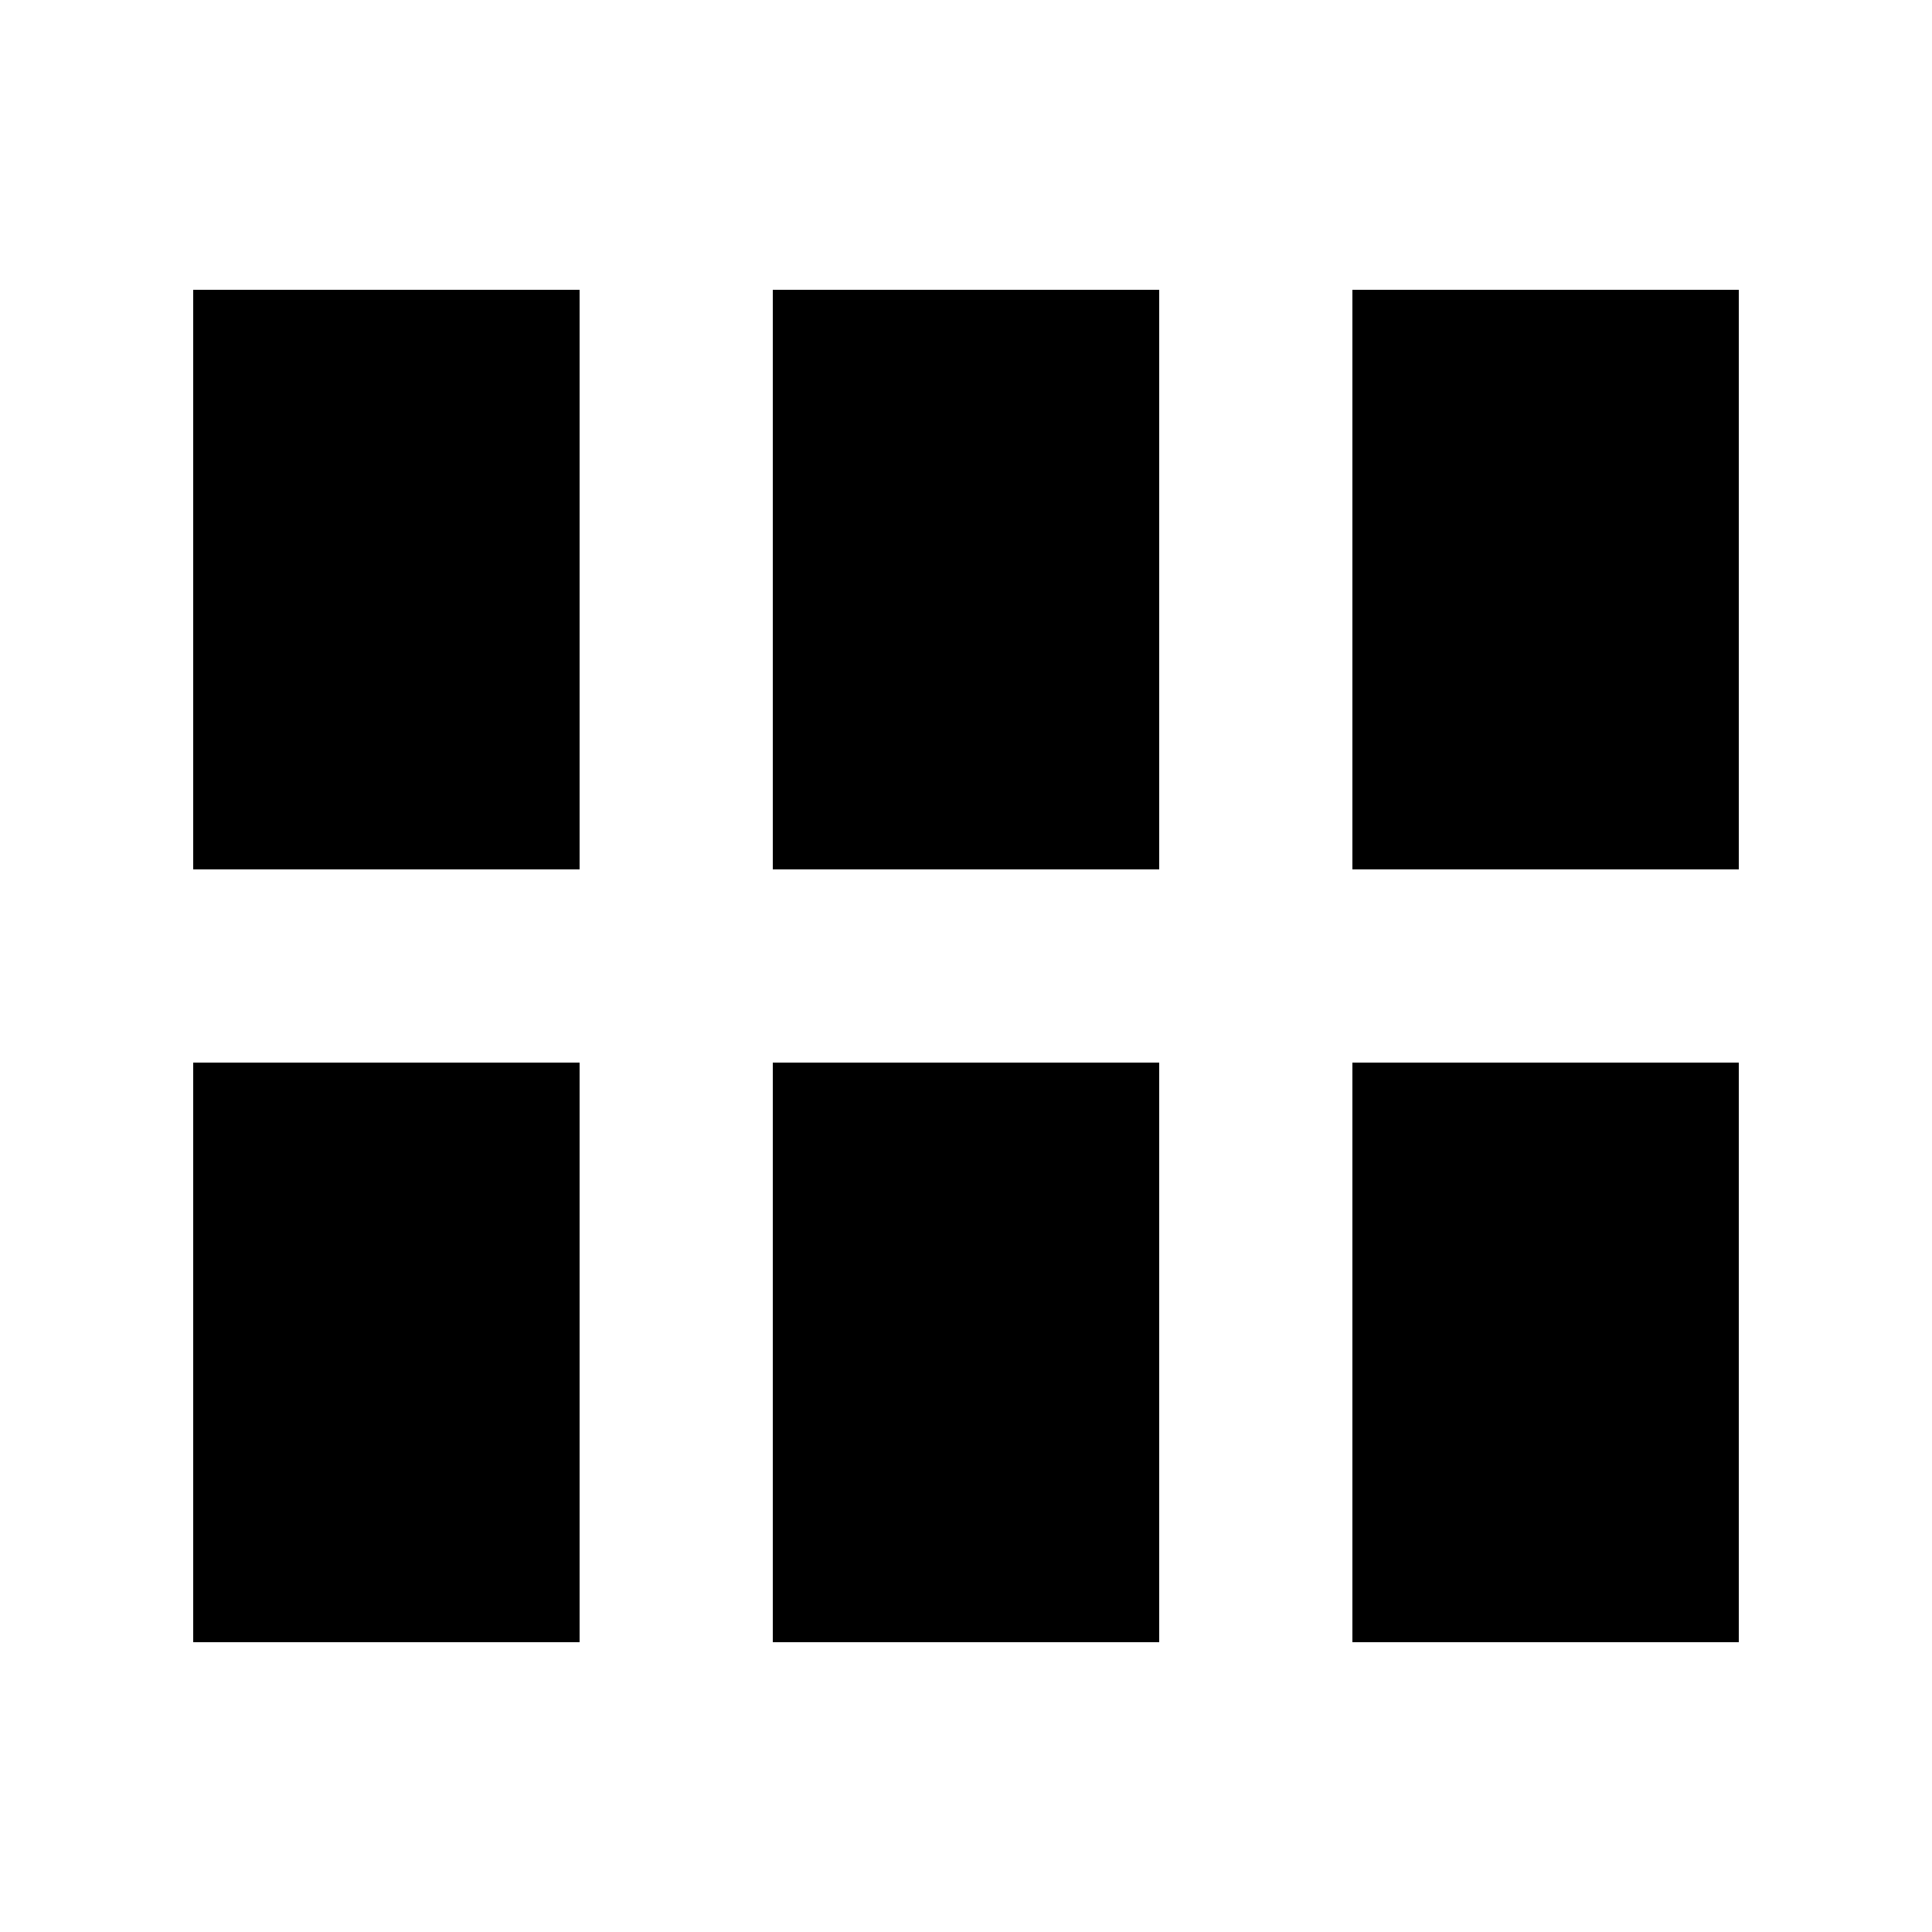
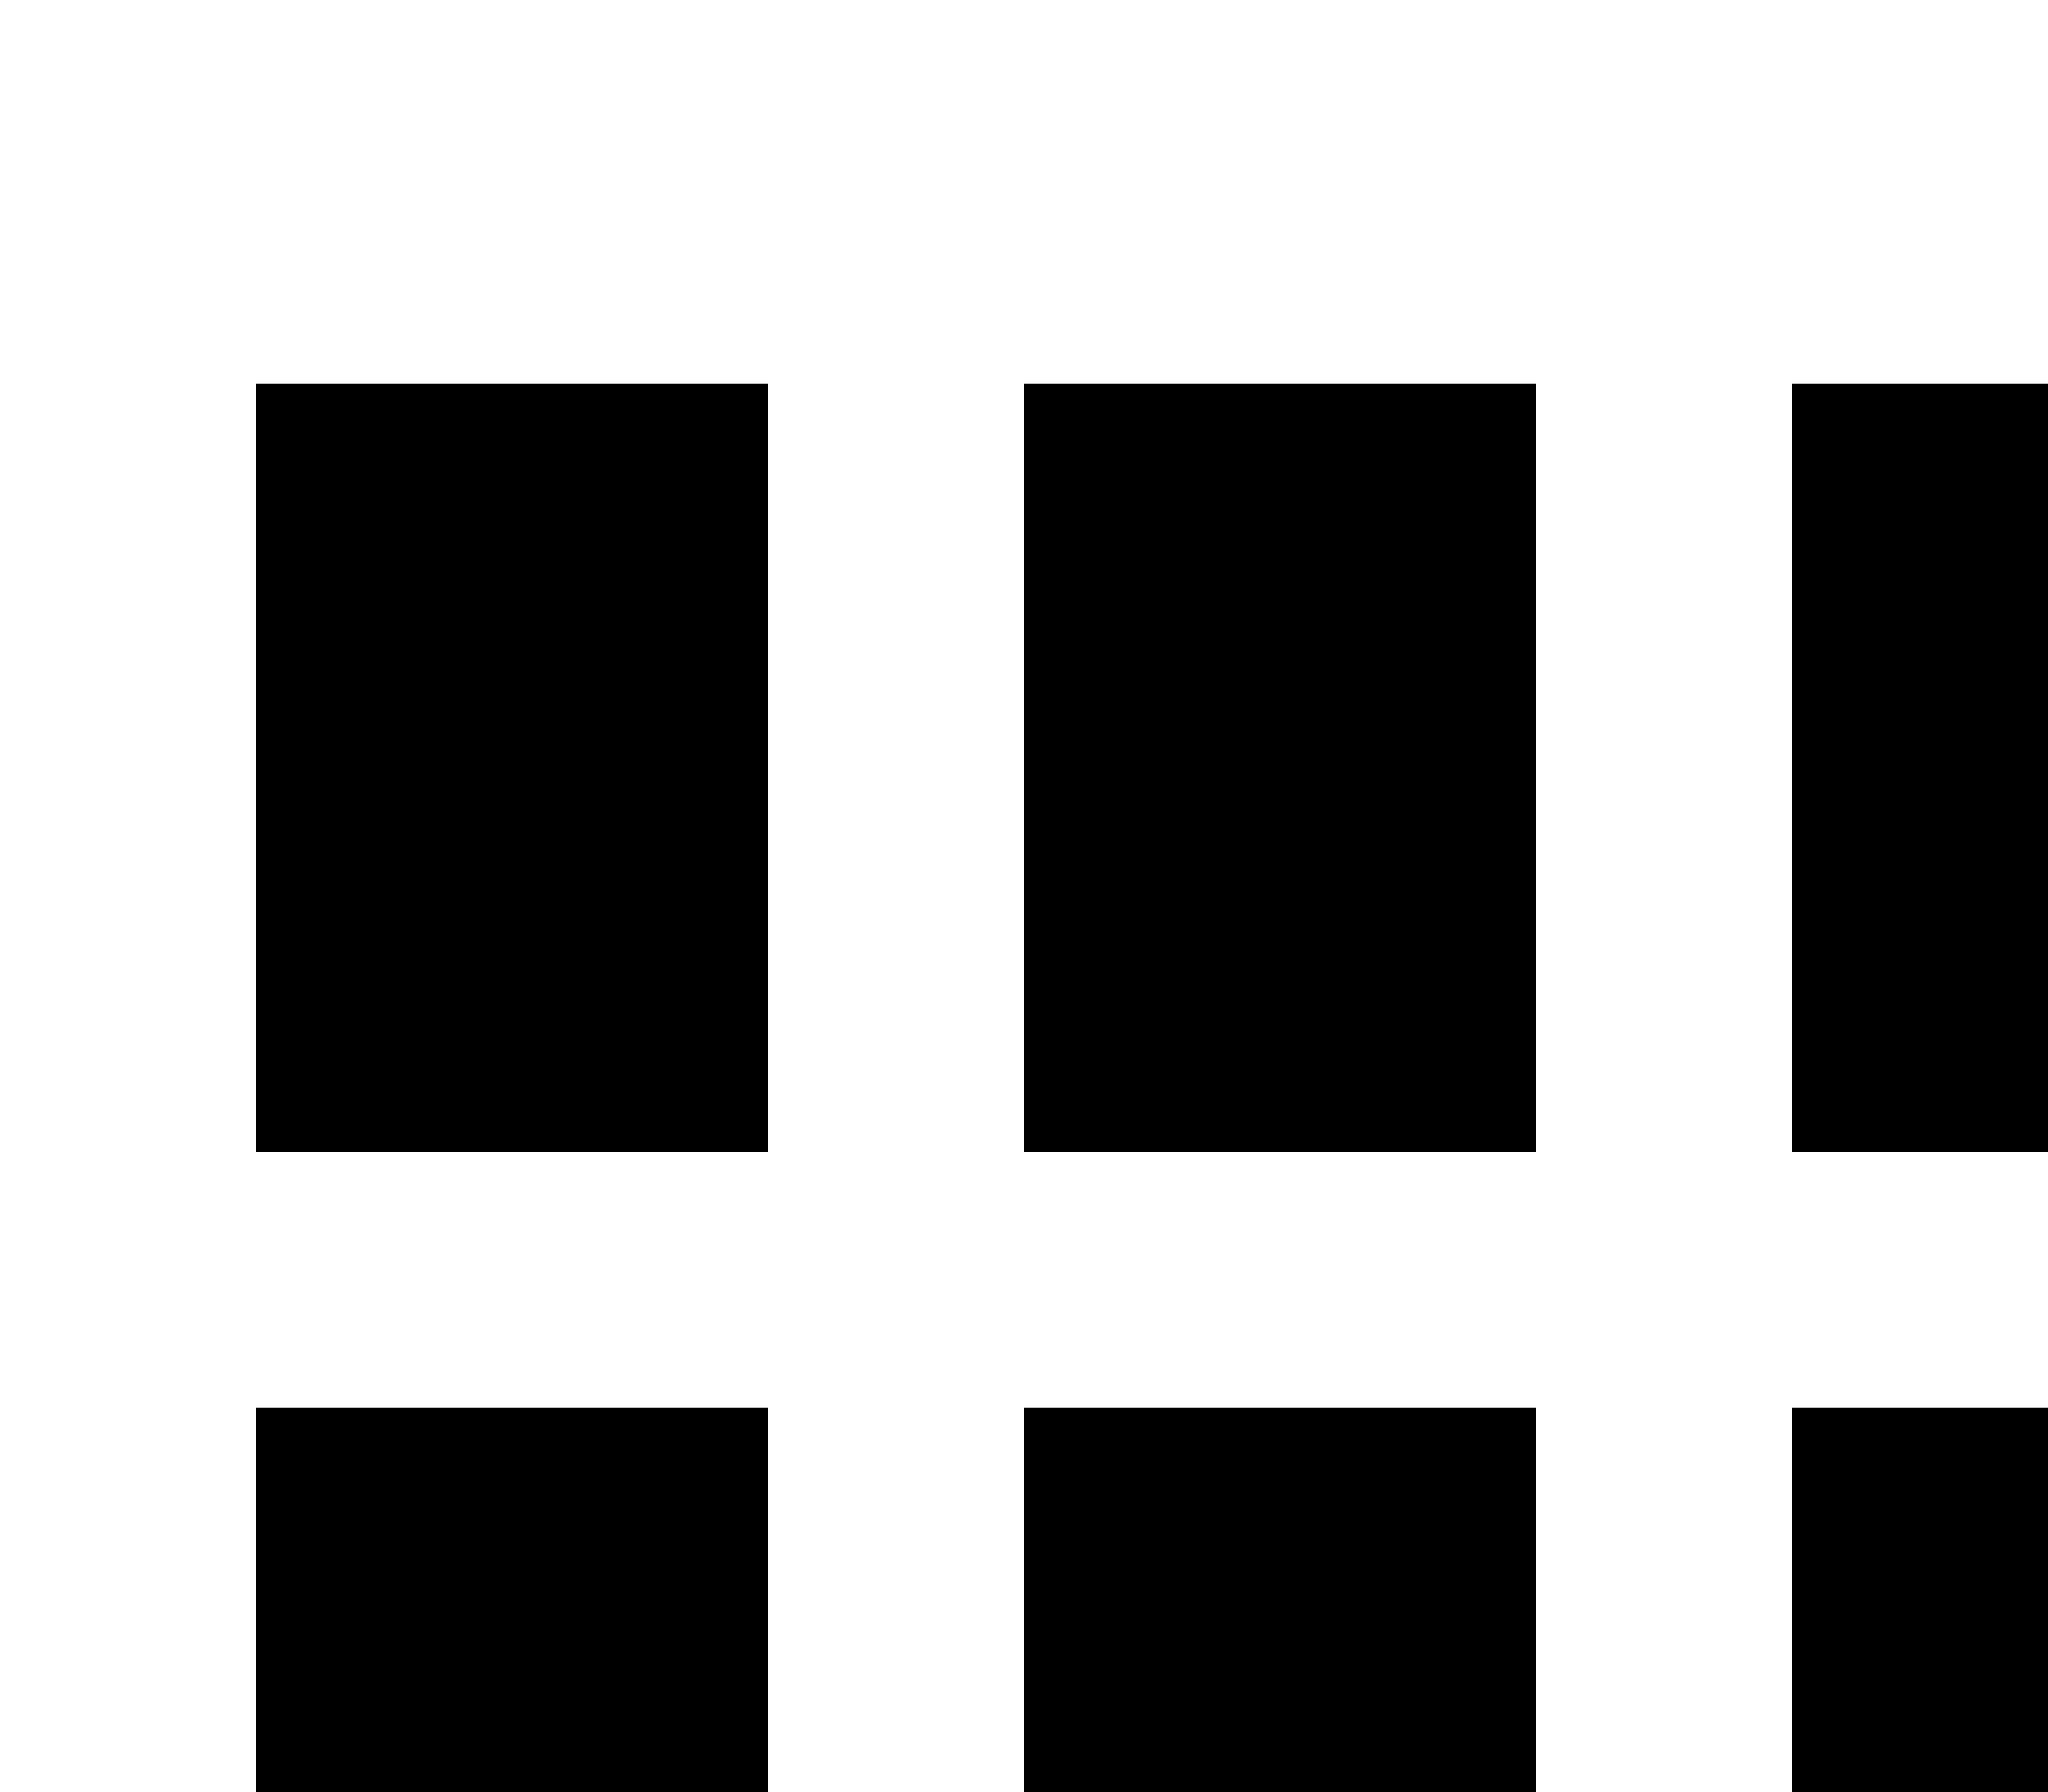
- <svg xmlns="http://www.w3.org/2000/svg" width="20" height="20" fill="none">
+ <svg xmlns="http://www.w3.org/2000/svg" width="16" height="14" fill="none">
  <path d="M6 3H2v6h4V3ZM18 3h-4v6h4V3ZM12 3H8v6h4V3ZM6 11H2v6h4v-6ZM18 11h-4v6h4v-6ZM12 11H8v6h4v-6Z" fill="#000" />
</svg>
